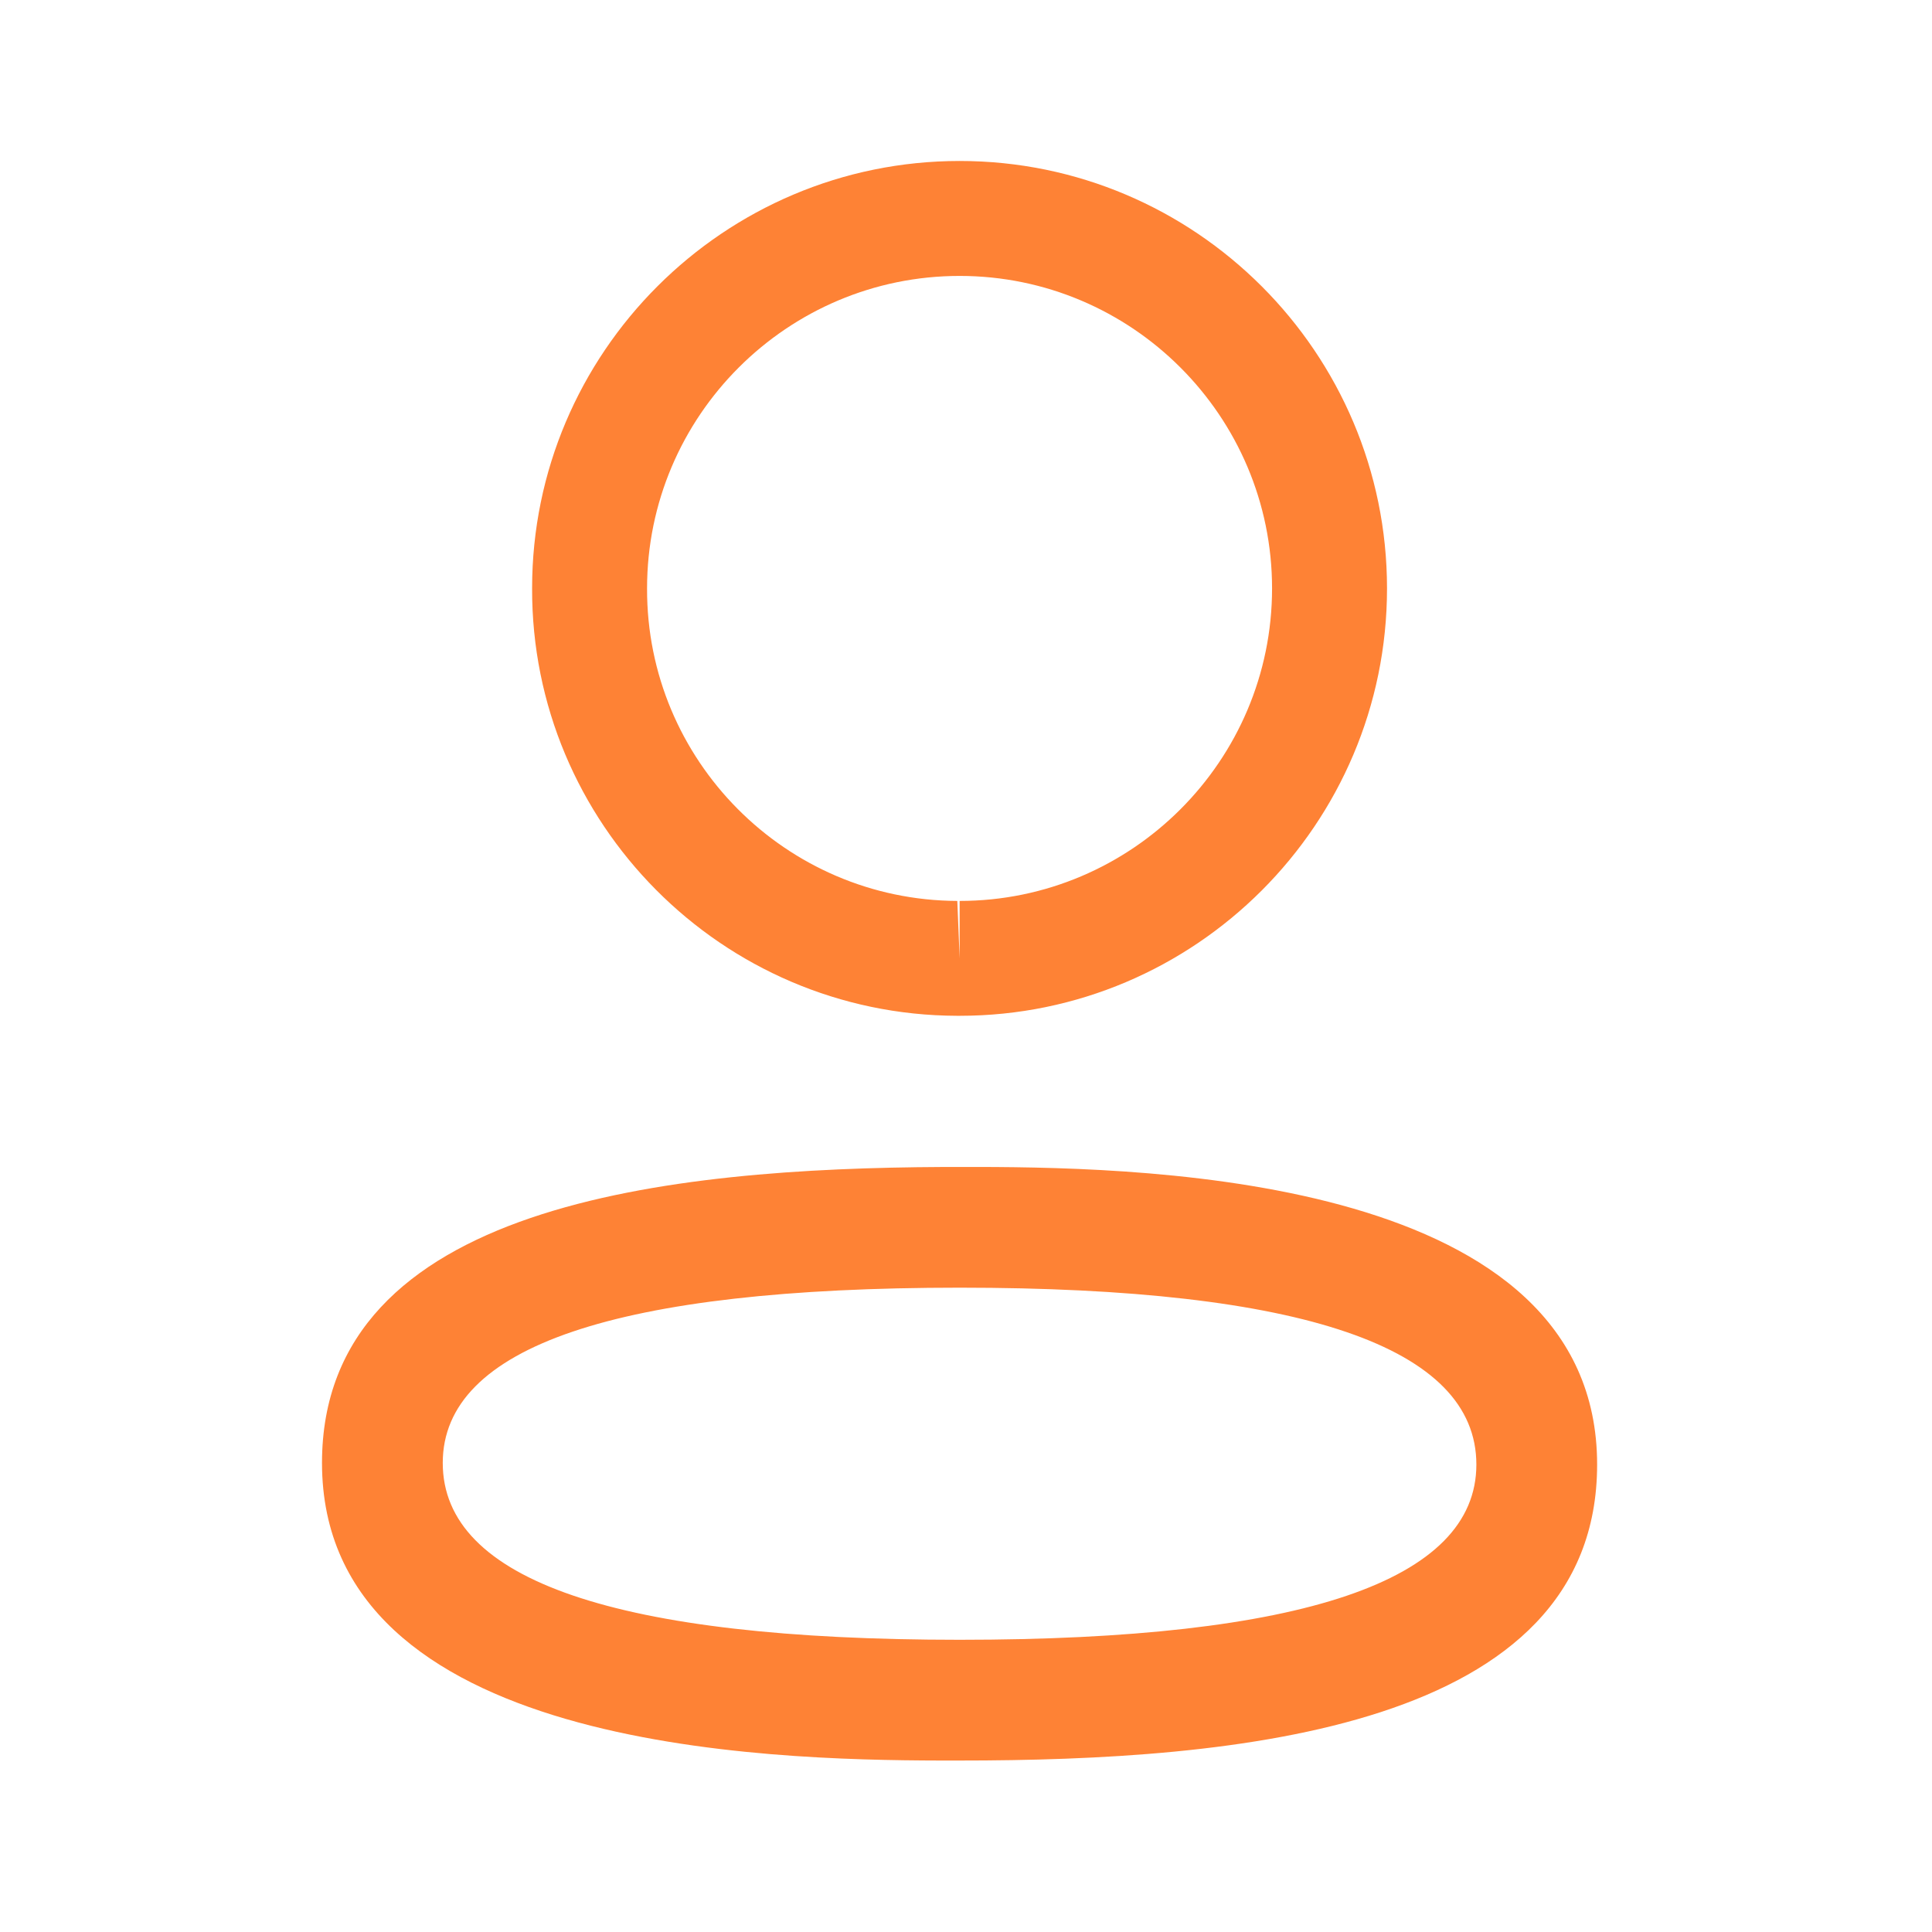
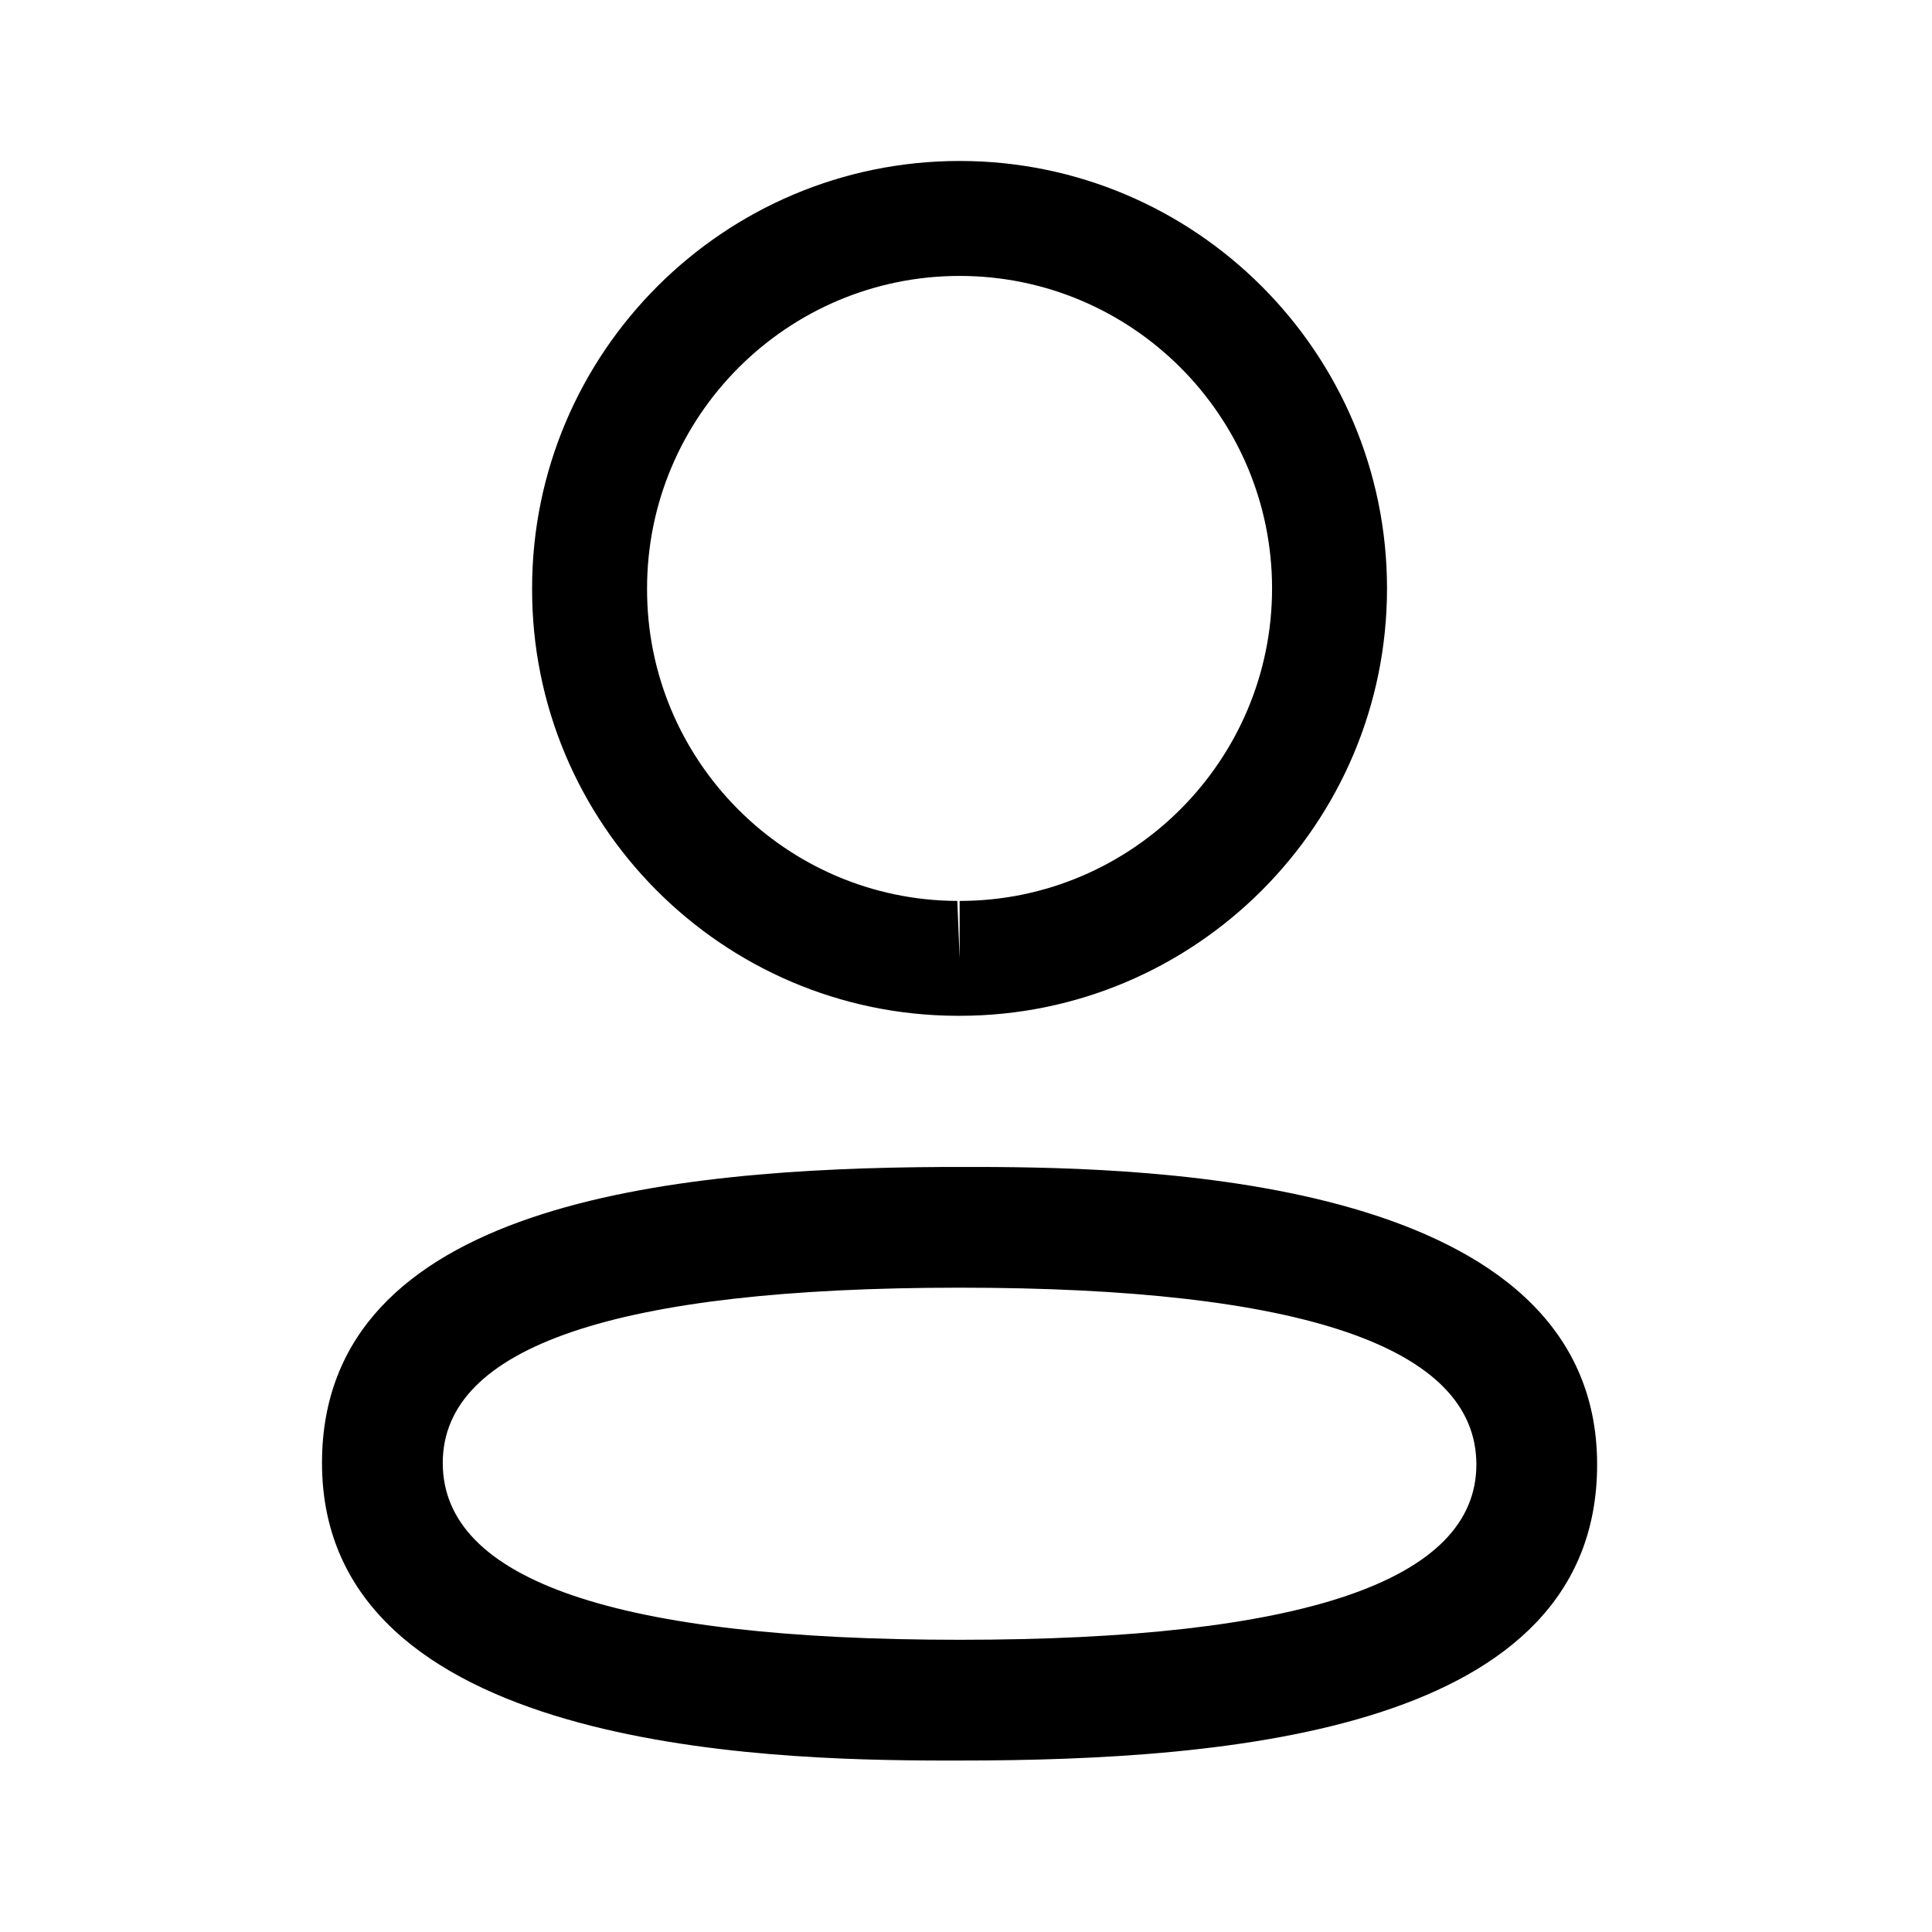
- <svg xmlns="http://www.w3.org/2000/svg" width="72" height="72" viewBox="0 0 72 72" fill="none">
-   <path fill-rule="evenodd" clip-rule="evenodd" d="M59.52 54.579C59.52 64.467 45.96 65.61 35.763 65.61L35.033 65.61C28.536 65.594 12 65.184 12 54.519C12 44.833 25.015 43.539 35.134 43.49L36.492 43.489C42.989 43.505 59.52 43.915 59.52 54.579ZM35.763 47.988C22.98 47.988 16.5 50.184 16.5 54.519C16.5 58.893 22.98 61.11 35.763 61.11C48.543 61.11 55.02 58.914 55.02 54.579C55.02 50.205 48.543 47.988 35.763 47.988ZM35.763 5.999C44.547 5.999 51.69 13.145 51.69 21.929C51.69 30.713 44.547 37.856 35.763 37.856H35.667C26.901 37.829 19.8 30.68 19.83 21.92C19.83 13.145 26.976 5.999 35.763 5.999ZM35.763 10.283C29.34 10.283 24.114 15.506 24.114 21.929C24.093 28.331 29.28 33.551 35.676 33.575L35.763 35.717V33.575C42.183 33.575 47.406 28.349 47.406 21.929C47.406 15.506 42.183 10.283 35.763 10.283Z" fill="#FE8235" />
+ <svg xmlns="http://www.w3.org/2000/svg" id="Icon-3" viewBox="0 0 72 72">
+   <path fill-rule="evenodd" clip-rule="evenodd" d="M59.52 54.579C59.52 64.467 45.96 65.61 35.763 65.61L35.033 65.61C28.536 65.594 12 65.184 12 54.519C12 44.833 25.015 43.539 35.134 43.49L36.492 43.489C42.989 43.505 59.52 43.915 59.52 54.579ZM35.763 47.988C22.98 47.988 16.5 50.184 16.5 54.519C16.5 58.893 22.98 61.11 35.763 61.11C48.543 61.11 55.02 58.914 55.02 54.579C55.02 50.205 48.543 47.988 35.763 47.988ZM35.763 5.999C44.547 5.999 51.69 13.145 51.69 21.929C51.69 30.713 44.547 37.856 35.763 37.856H35.667C26.901 37.829 19.8 30.68 19.83 21.92C19.83 13.145 26.976 5.999 35.763 5.999ZM35.763 10.283C29.34 10.283 24.114 15.506 24.114 21.929C24.093 28.331 29.28 33.551 35.676 33.575L35.763 35.717V33.575C42.183 33.575 47.406 28.349 47.406 21.929C47.406 15.506 42.183 10.283 35.763 10.283Z" />
</svg>
